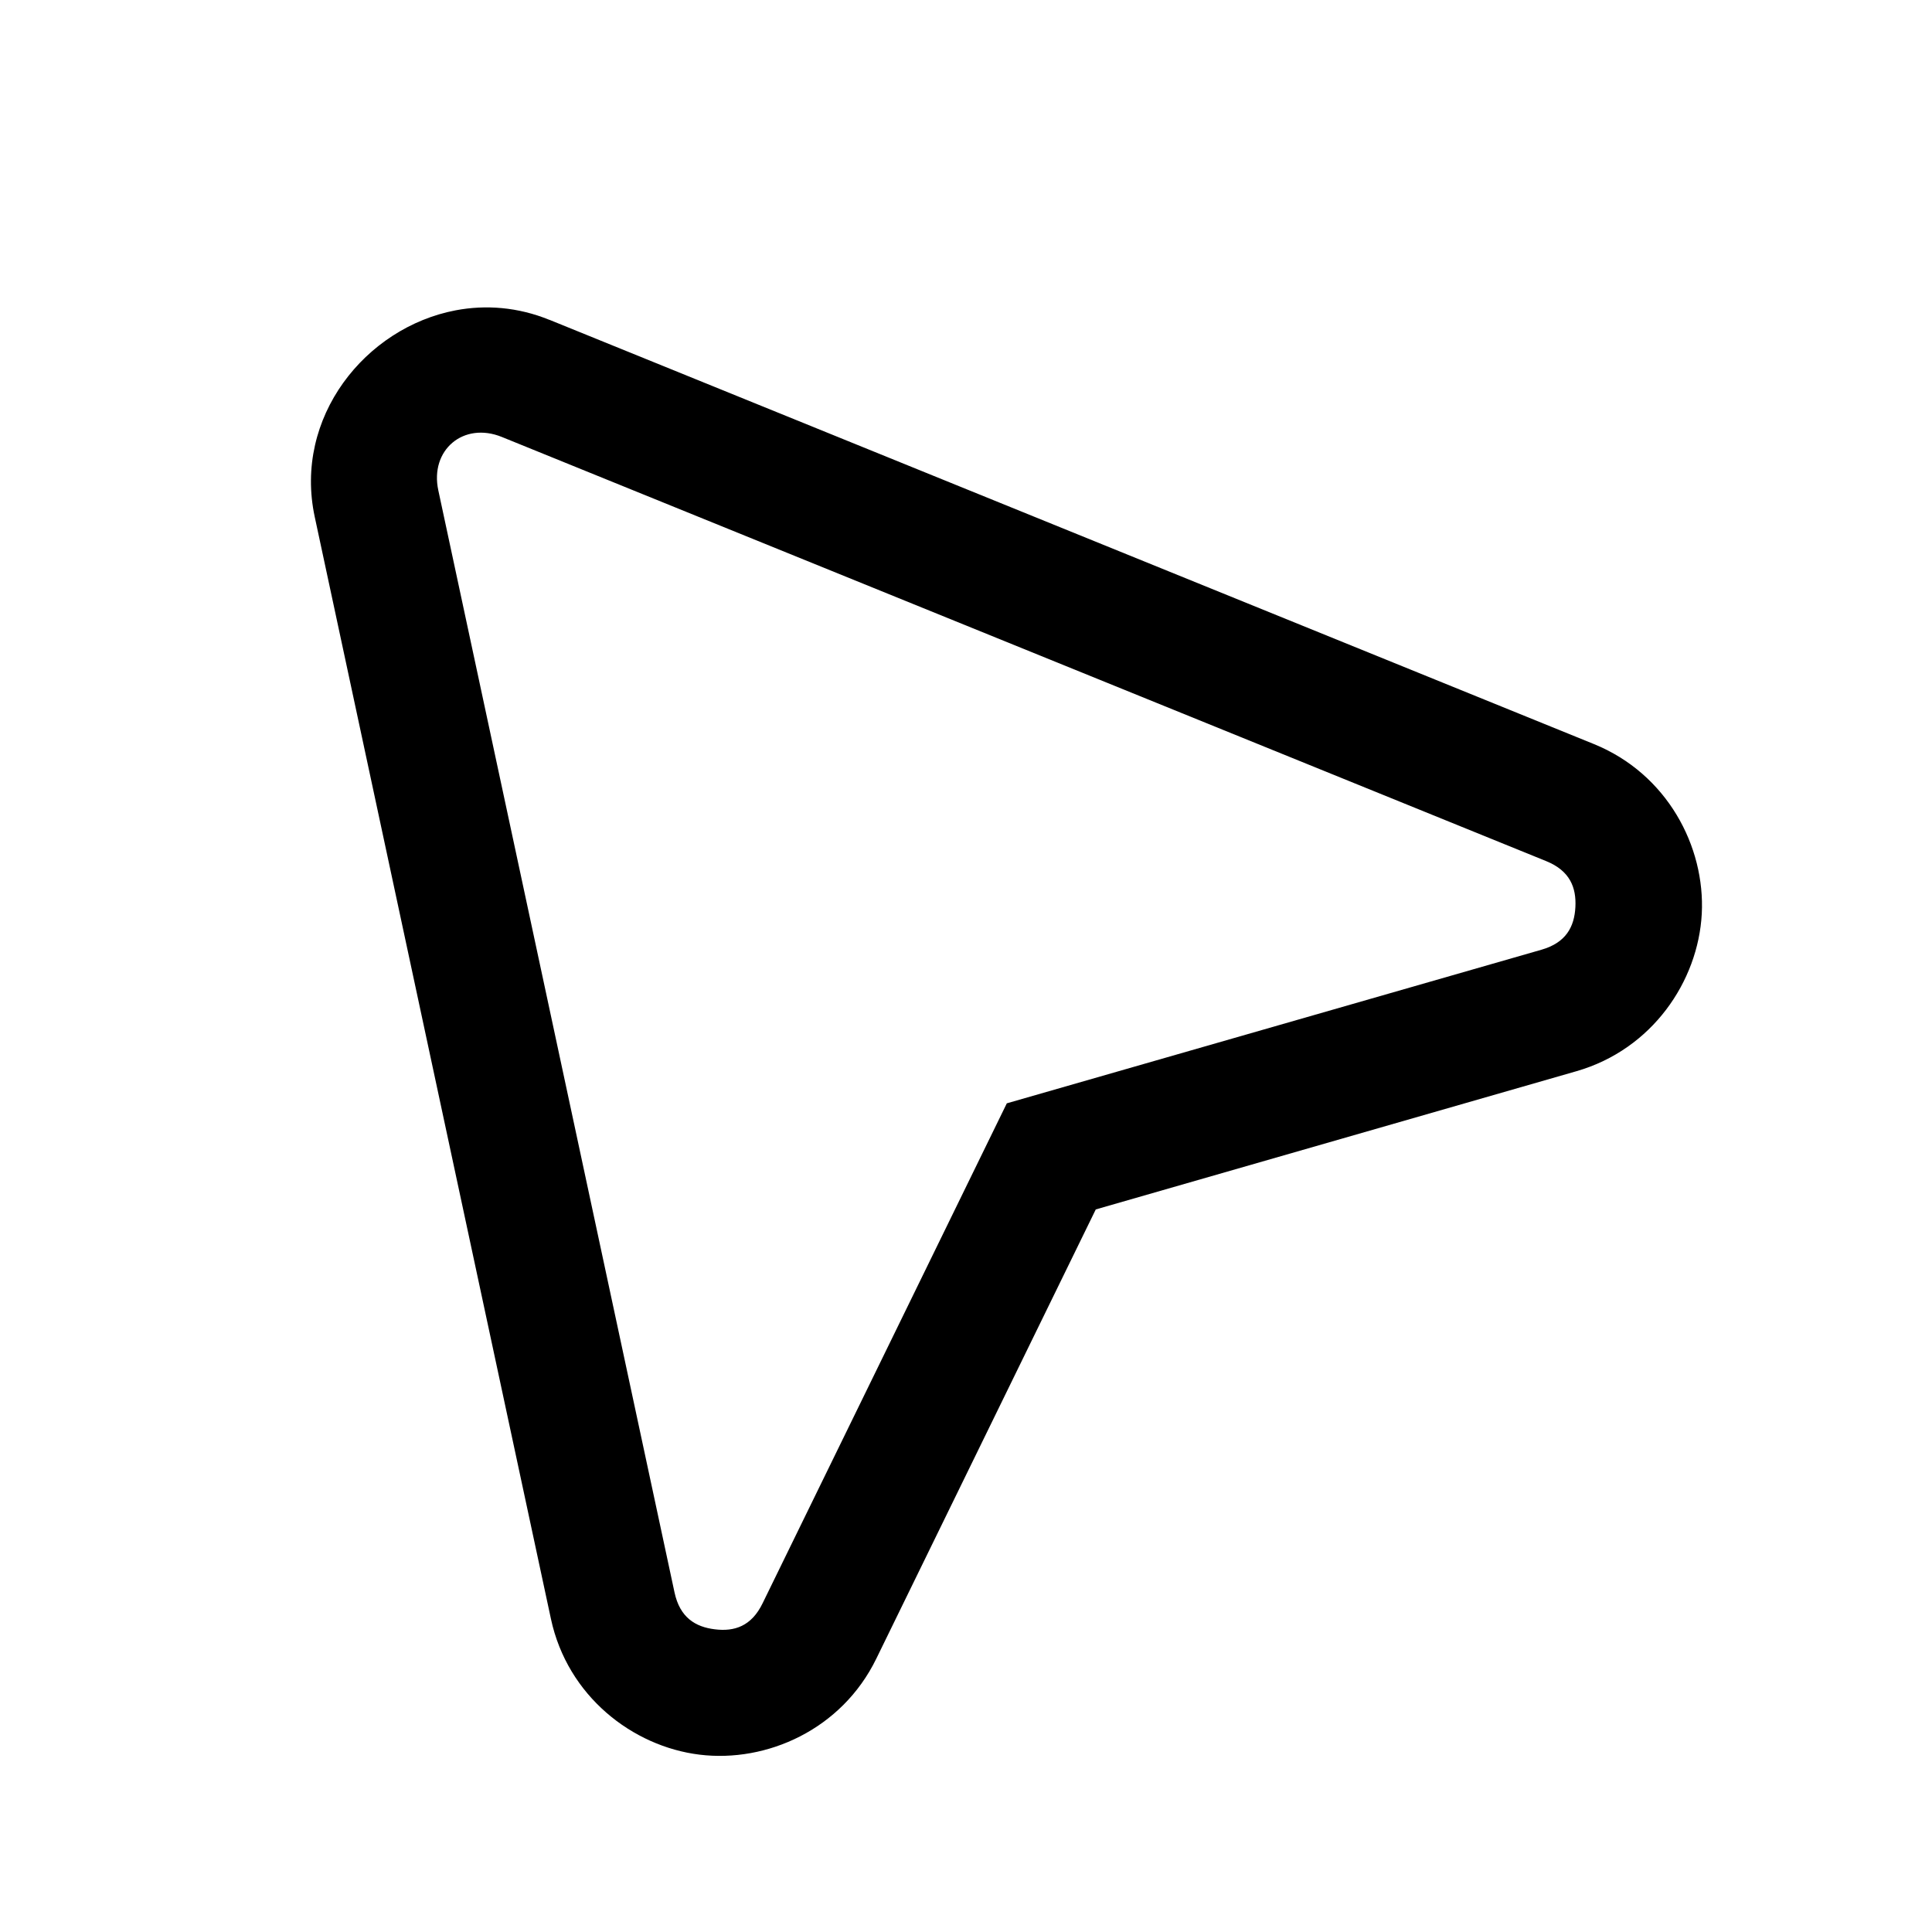
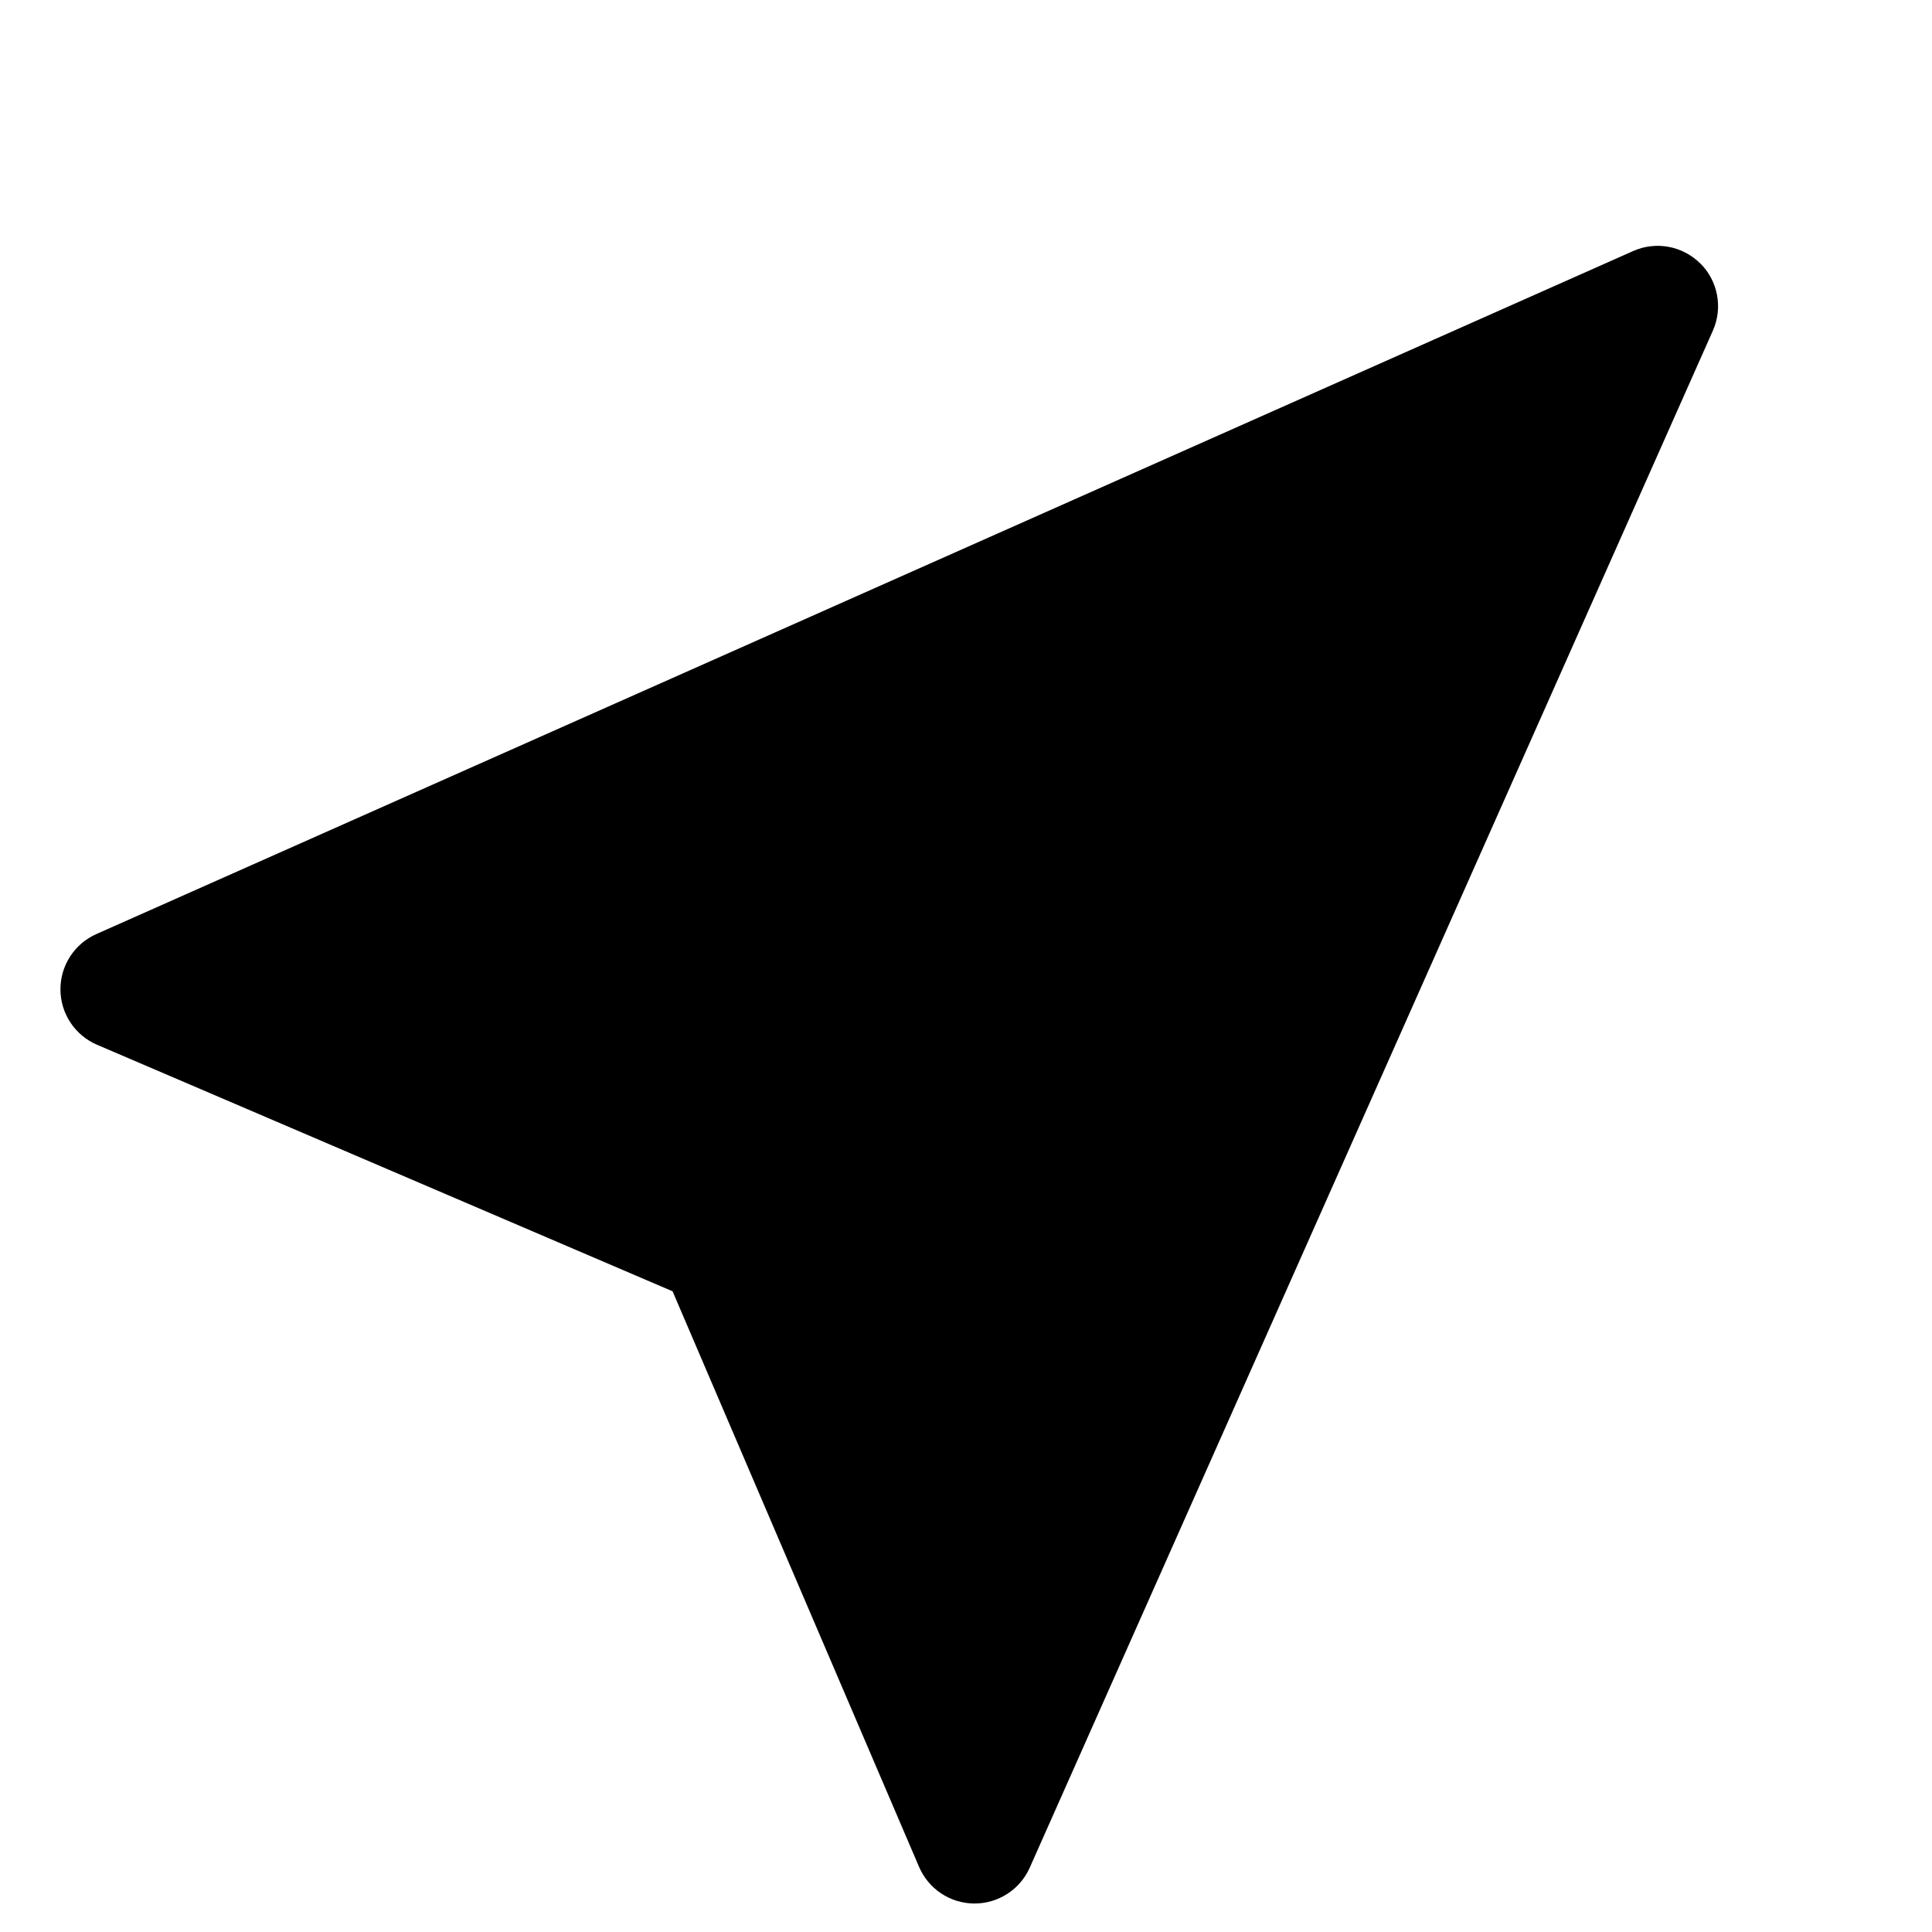
- <svg xmlns="http://www.w3.org/2000/svg" width="24px" height="24px" stroke-width="1.57" viewBox="0 0 24 24" fill="none" color="#000000" version="1.1" id="svg9350">
-   <defs id="defs9354" />
-   <path style="color:#000000;clip-rule:evenodd;fill:#000000;-inkscape-stroke:none" d="M 5.66,3.855 C 4.537,4.069 3.644,5.186 3.91,6.422 L 6.844,20.111 c 0.206,0.959 1.014,1.584 1.846,1.686 0.832,0.102 1.765,-0.31 2.195,-1.191 l 2.727,-5.582 5.971,-1.717 c 0.942,-0.271 1.512,-1.118 1.557,-1.955 0.044,-0.837 -0.431,-1.74 -1.34,-2.109 L 6.826,3.973 h -0.002 C 6.434,3.814 6.034,3.784 5.66,3.855 Z M 6.234,5.428 19.207,10.697 c 0.296,0.12 0.376,0.329 0.363,0.572 -0.013,0.243 -0.115,0.441 -0.422,0.529 l -6.641,1.908 -3.033,6.209 C 9.335,20.203 9.122,20.27 8.881,20.24 8.639,20.211 8.446,20.094 8.379,19.781 L 5.445,6.092 C 5.337,5.59 5.758,5.235 6.234,5.428 Z" id="path9348" />
+ <svg xmlns="http://www.w3.org/2000/svg" width="16" height="16" fill="currentColor" class="bi bi-cursor-fill" viewBox="0 0 16 16">
+   <path d="M14.082 2.182a.5.5 0 0 1 .103.557L8.528 15.467a.5.5 0 0 1-.917-.007L5.57 10.694.803 8.652a.5.5 0 0 1-.006-.916l12.728-5.657a.5.5 0 0 1 .556.103z" />
</svg>
